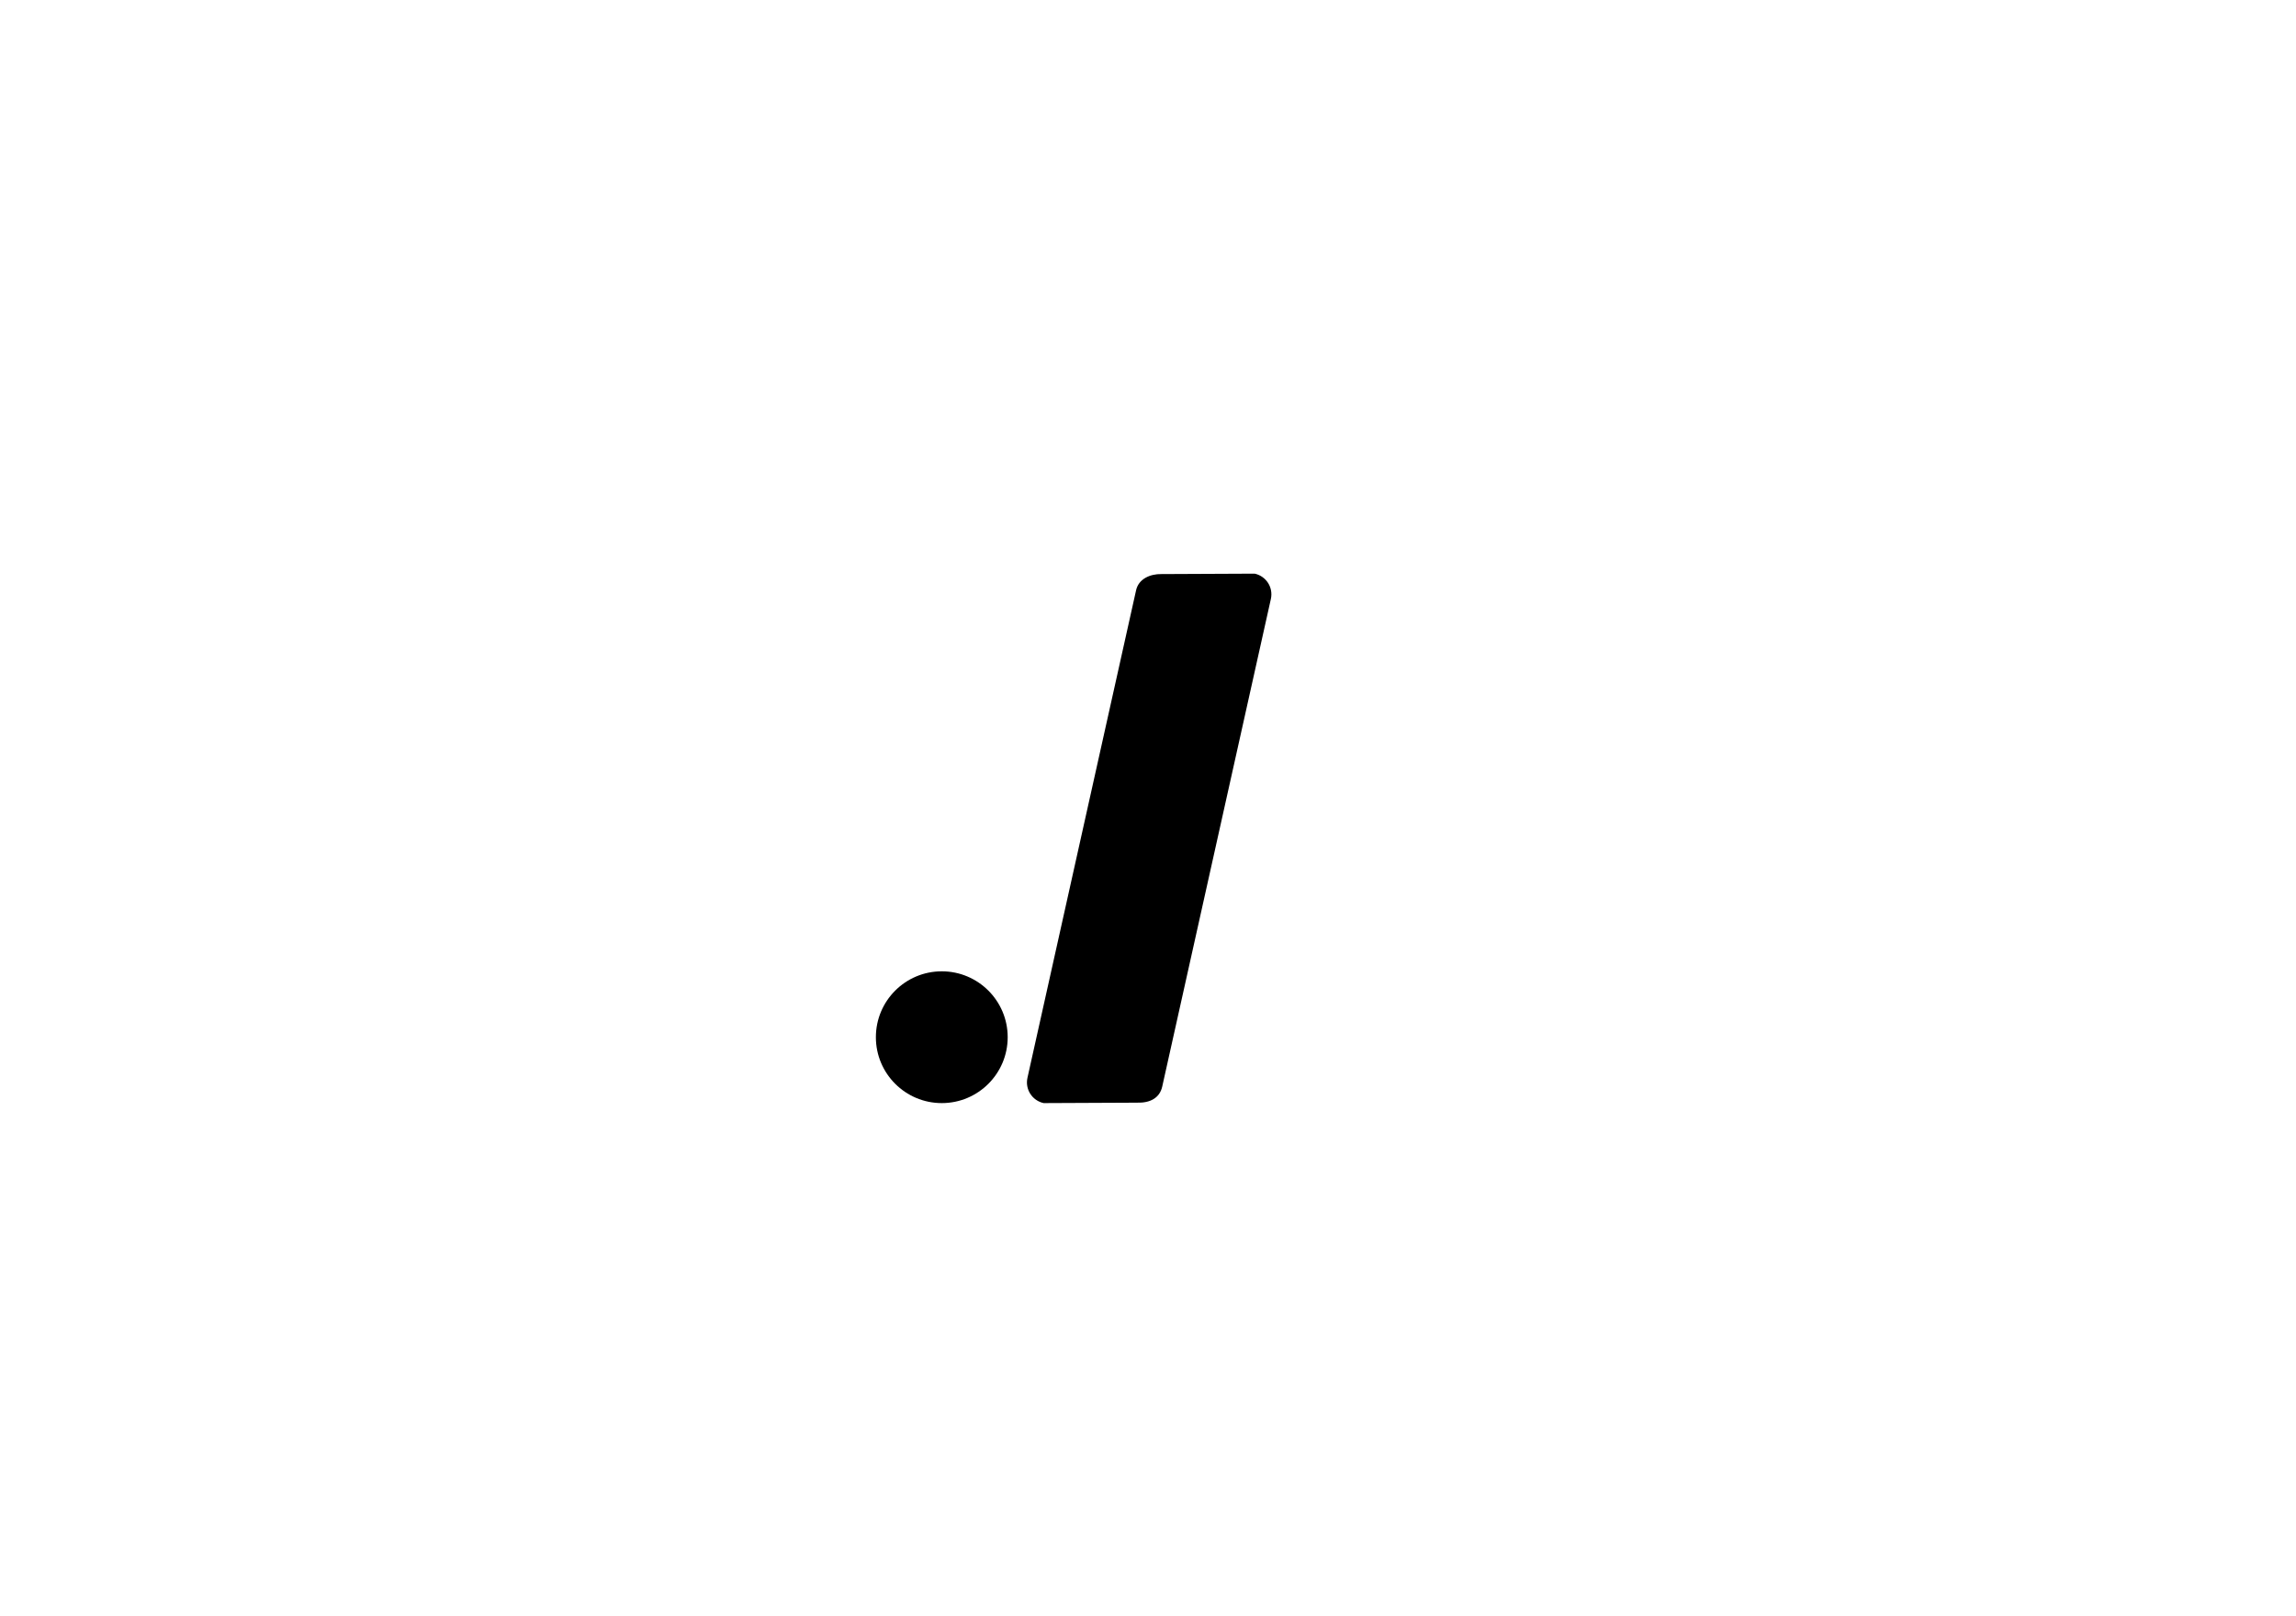
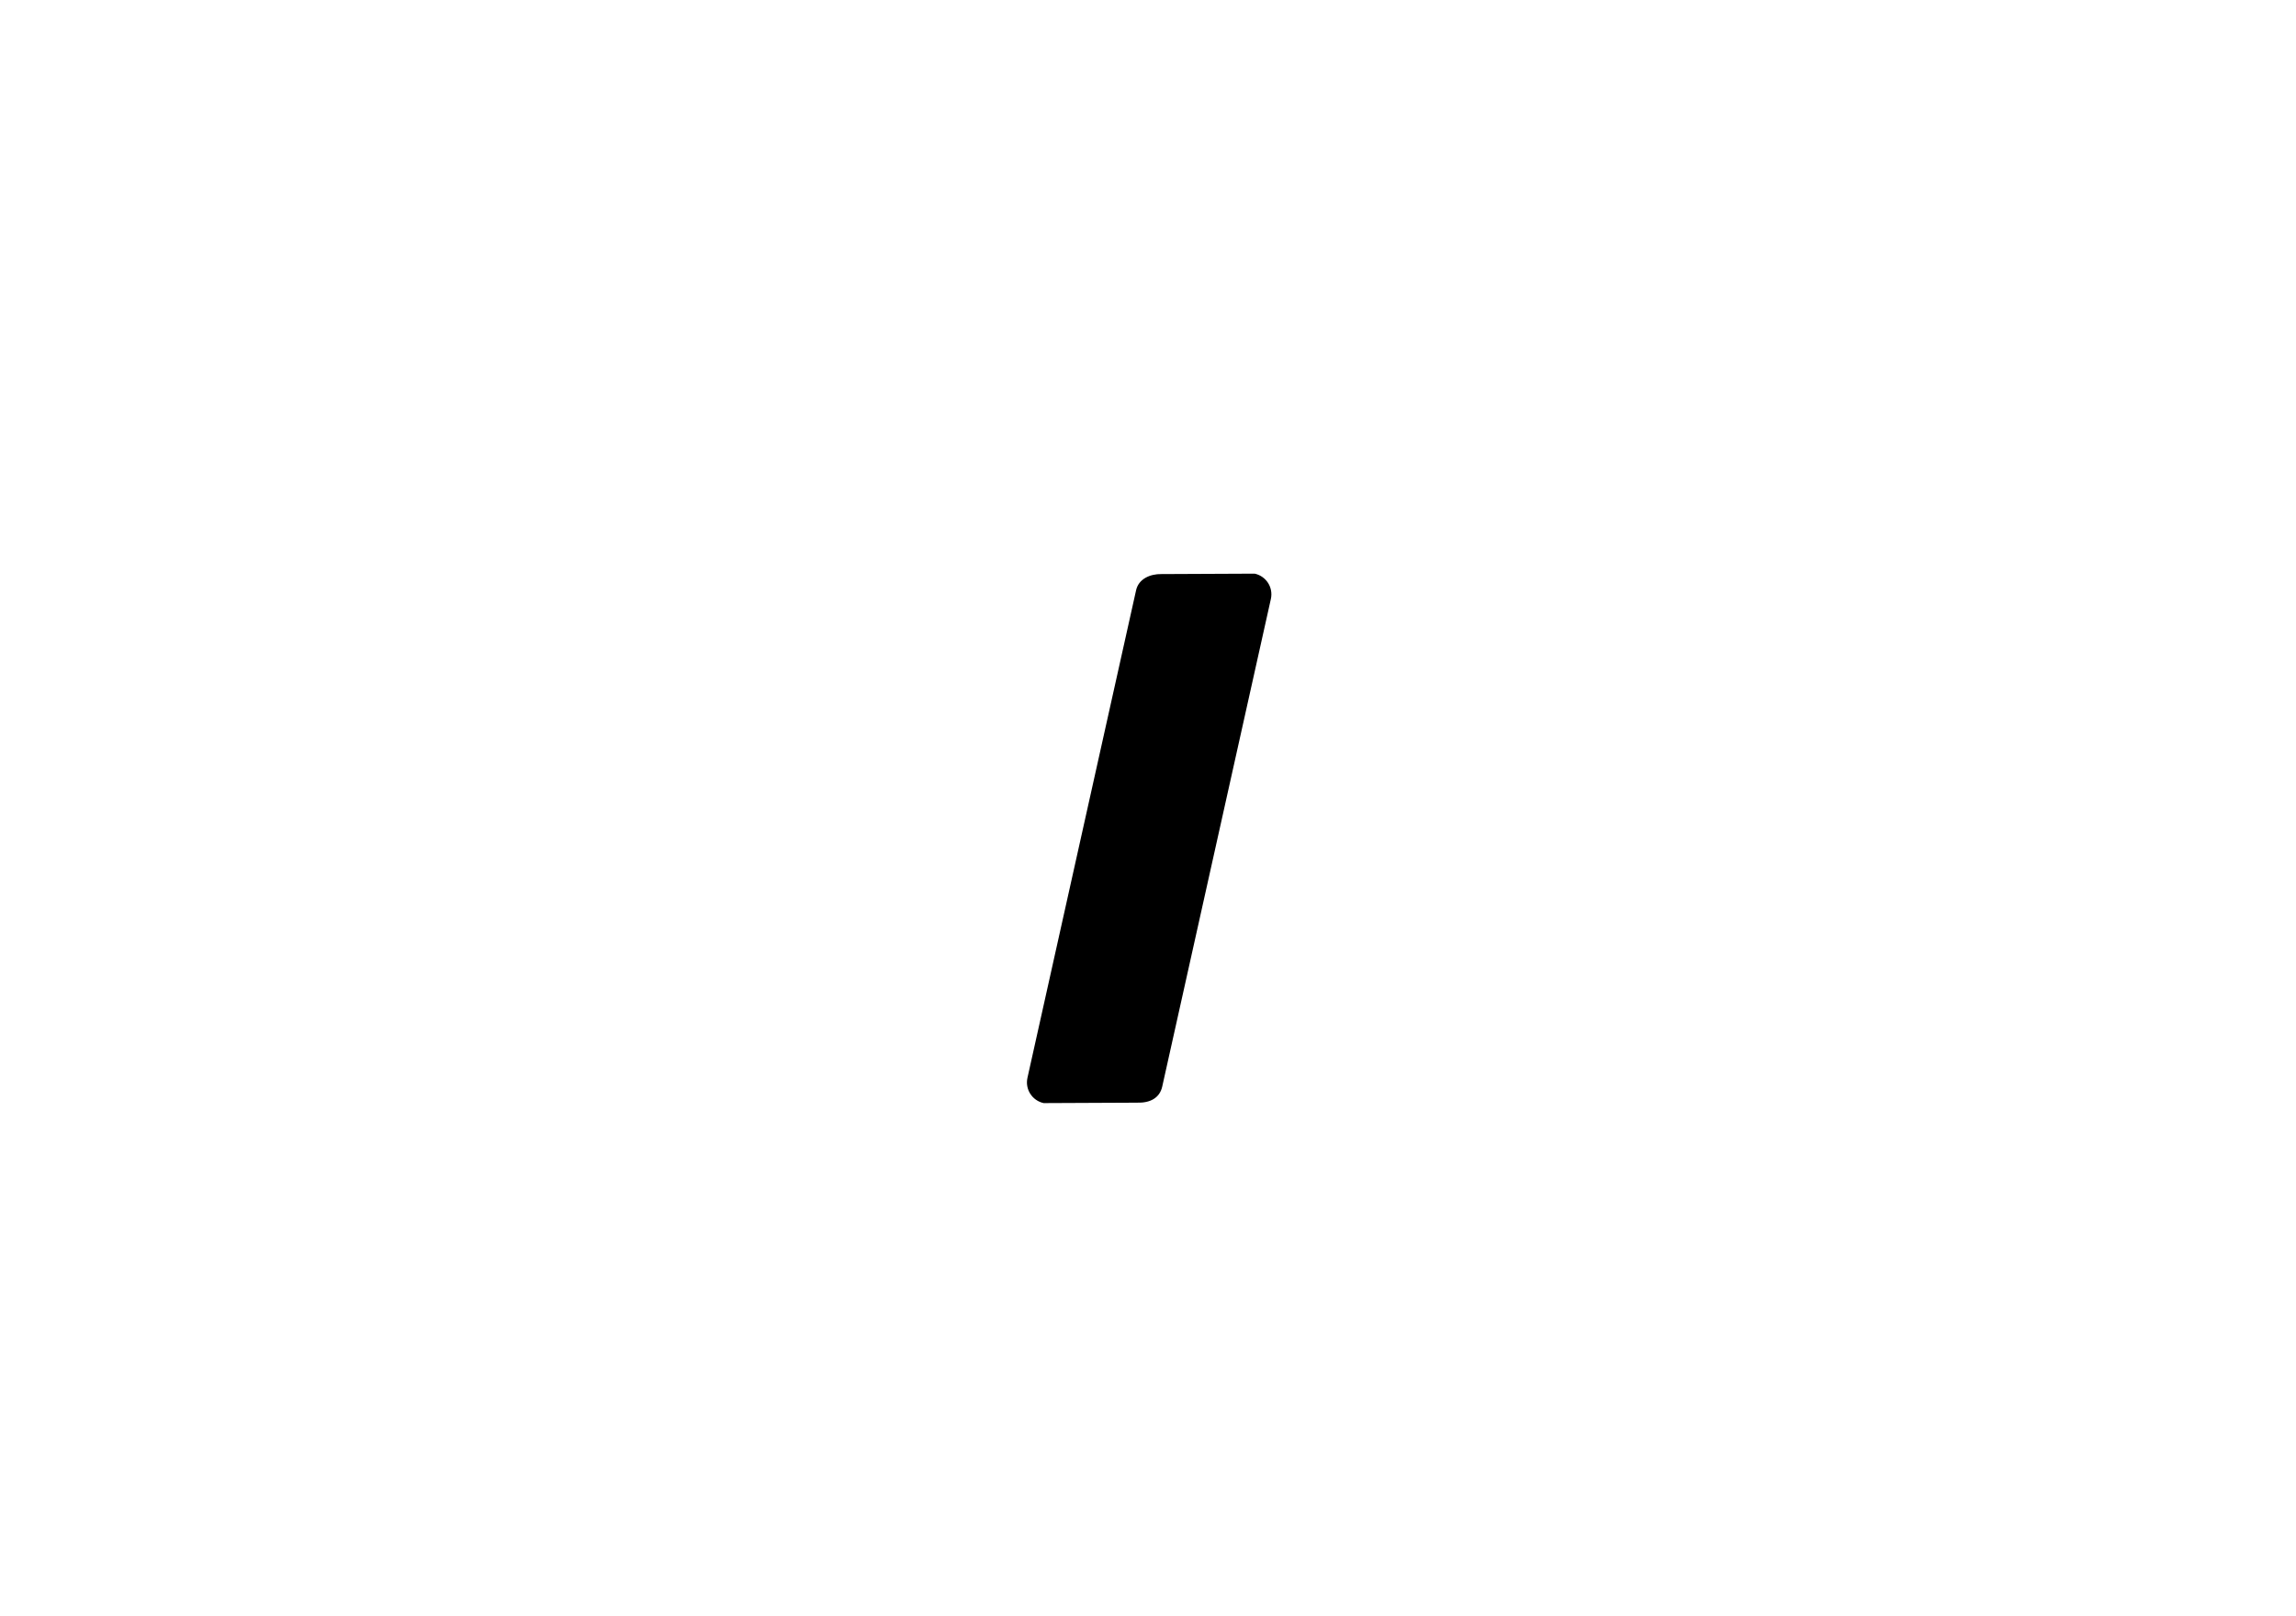
<svg xmlns="http://www.w3.org/2000/svg" version="1.1" id="Layer_1" x="0px" y="0px" viewBox="0 0 1080 760" style="enable-background:new 0 0 1080 760;" xml:space="preserve">
  <style>
	#barra{
- 		animation: barra 2s ease-in-out infinite alternate;
+ 		animation: barra 3s ease-in-out infinite alternate;
	}

	@keyframes barra {
		from {
			transform: translate(0, 0);
		}
		to {
			transform: translate(100px, 0px);
		}
	}
</style>
  <g id="barra">
-     <path d="M534.8,518.8l-43.9,0.2c-5.4-1.2-8.8-6.5-7.6-11.9l51.1-229.4c1.2-5.4,6.7-7.7,11.9-7.6l43.9-0.2c5.4,1.2,8.8,6.5,7.6,11.9    l-51.1,229.4C545.5,516.6,541,519,534.8,518.8z" />
-   </g>
-   <g id="circulo">
-     <circle cx="443" cy="488" r="31" />
+     <path d="M534.8,518.8l-43.9,0.2c-5.4-1.2-8.8-6.5-7.6-11.9l51.1-229.4c1.2-5.4,6.7-7.7,11.9-7.6l43.9-0.2c5.4,1.2,8.8,6.5,7.6,11.9   l-51.1,229.4C545.5,516.6,541,519,534.8,518.8z" />
  </g>
</svg>
